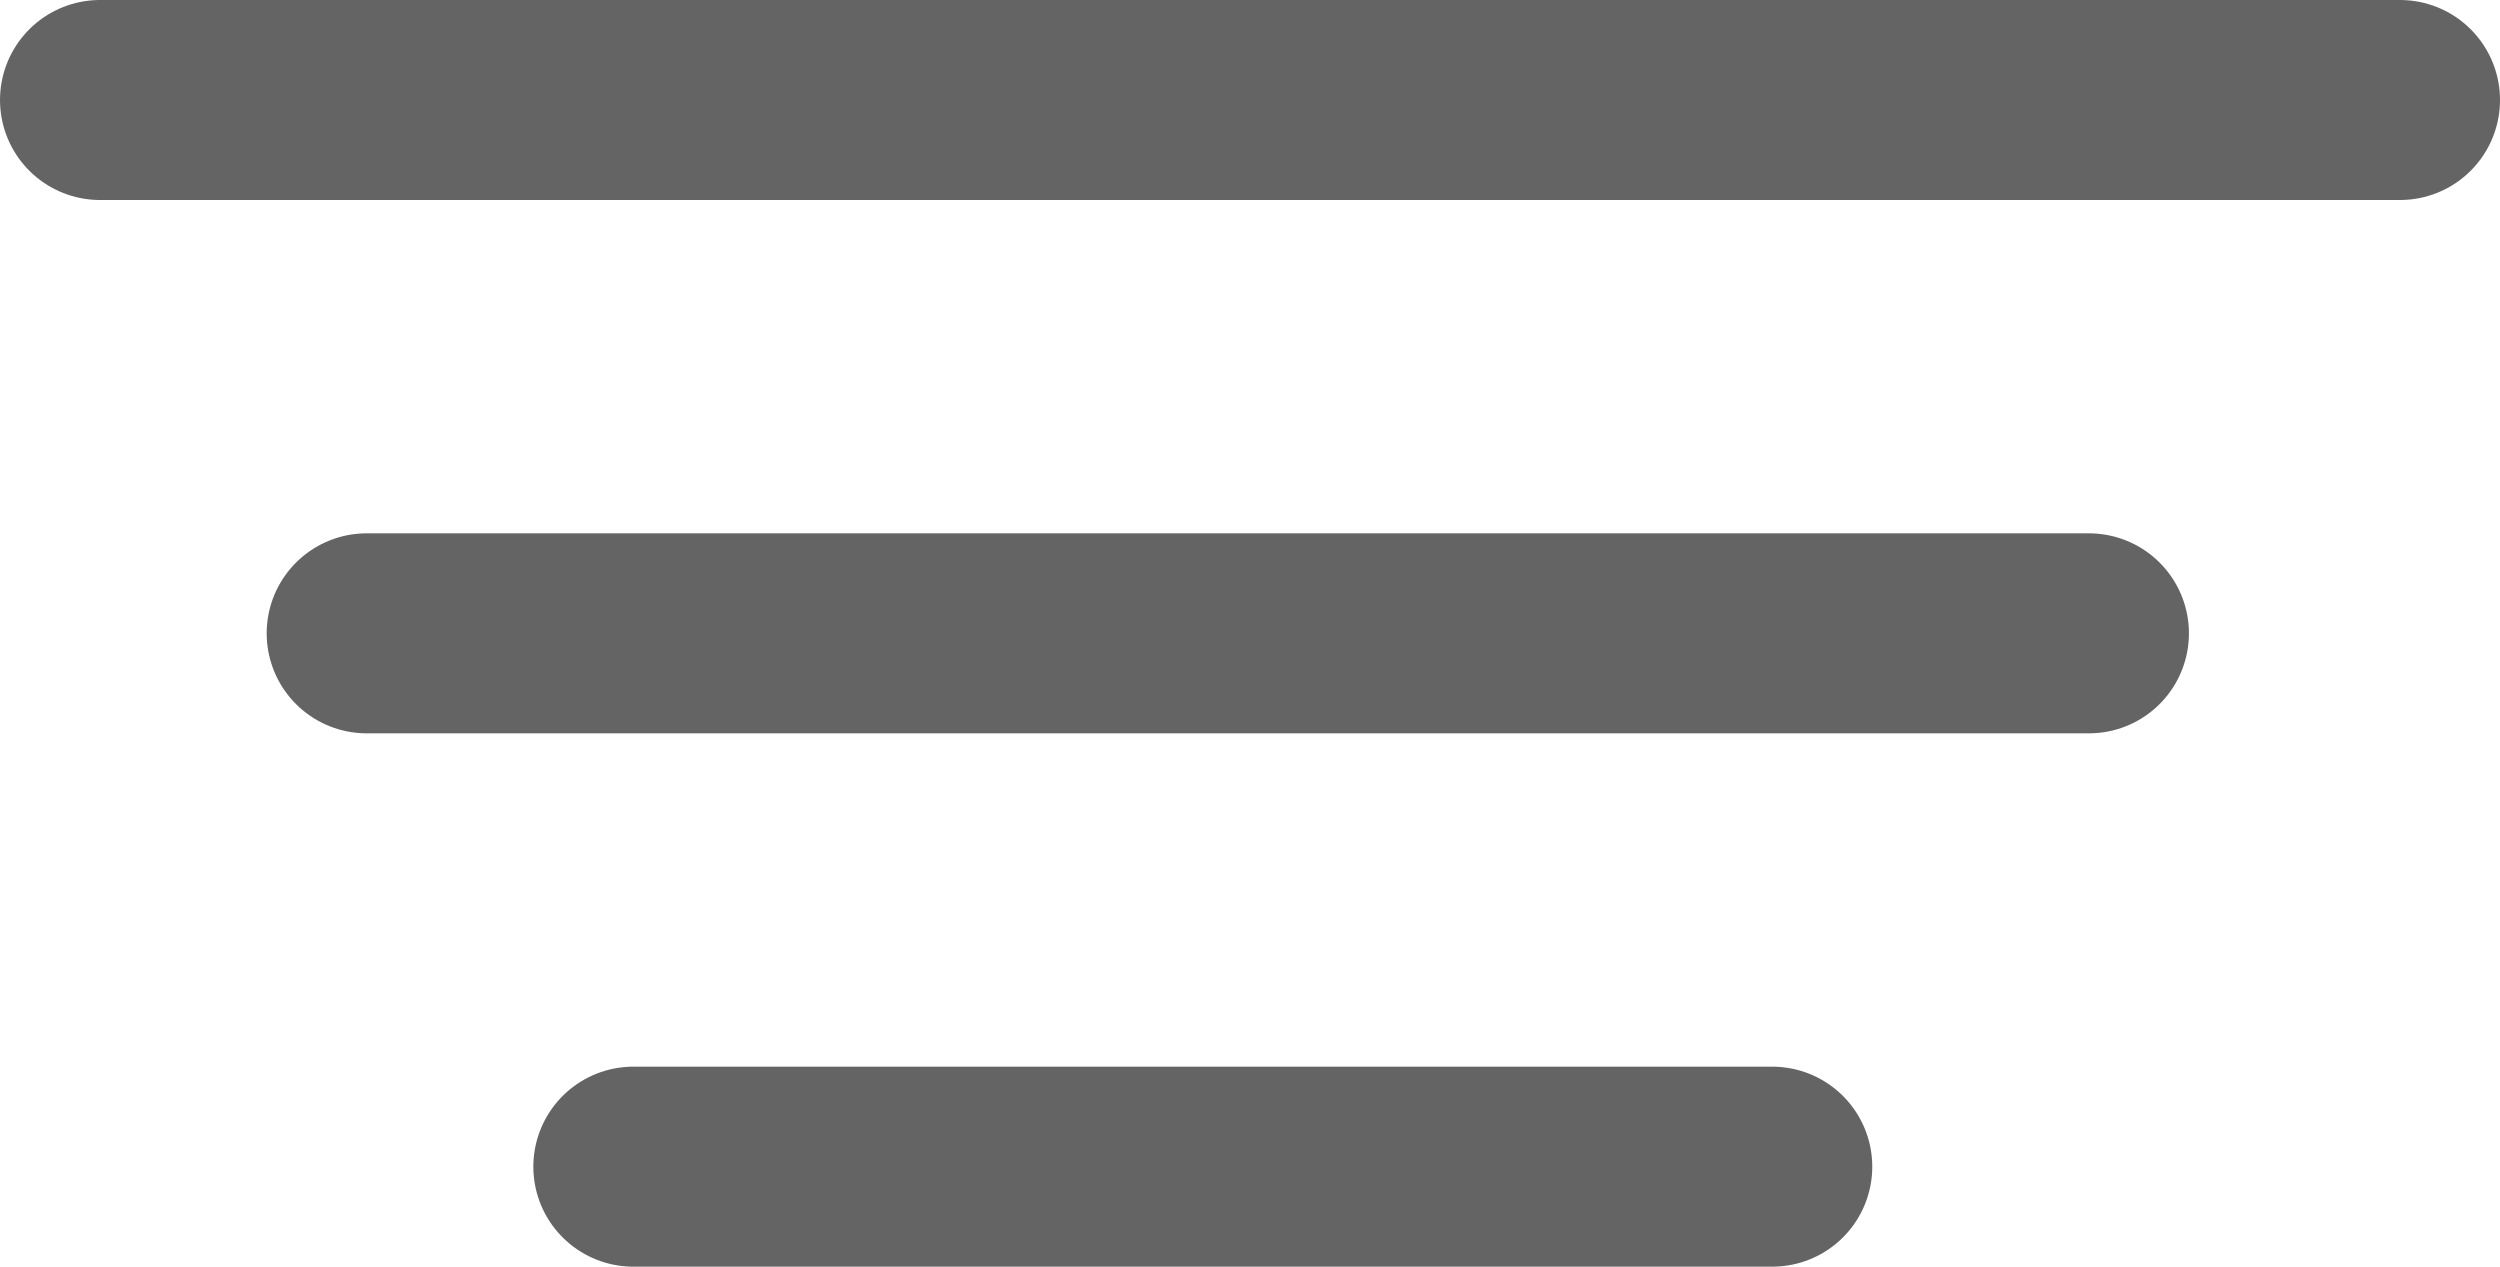
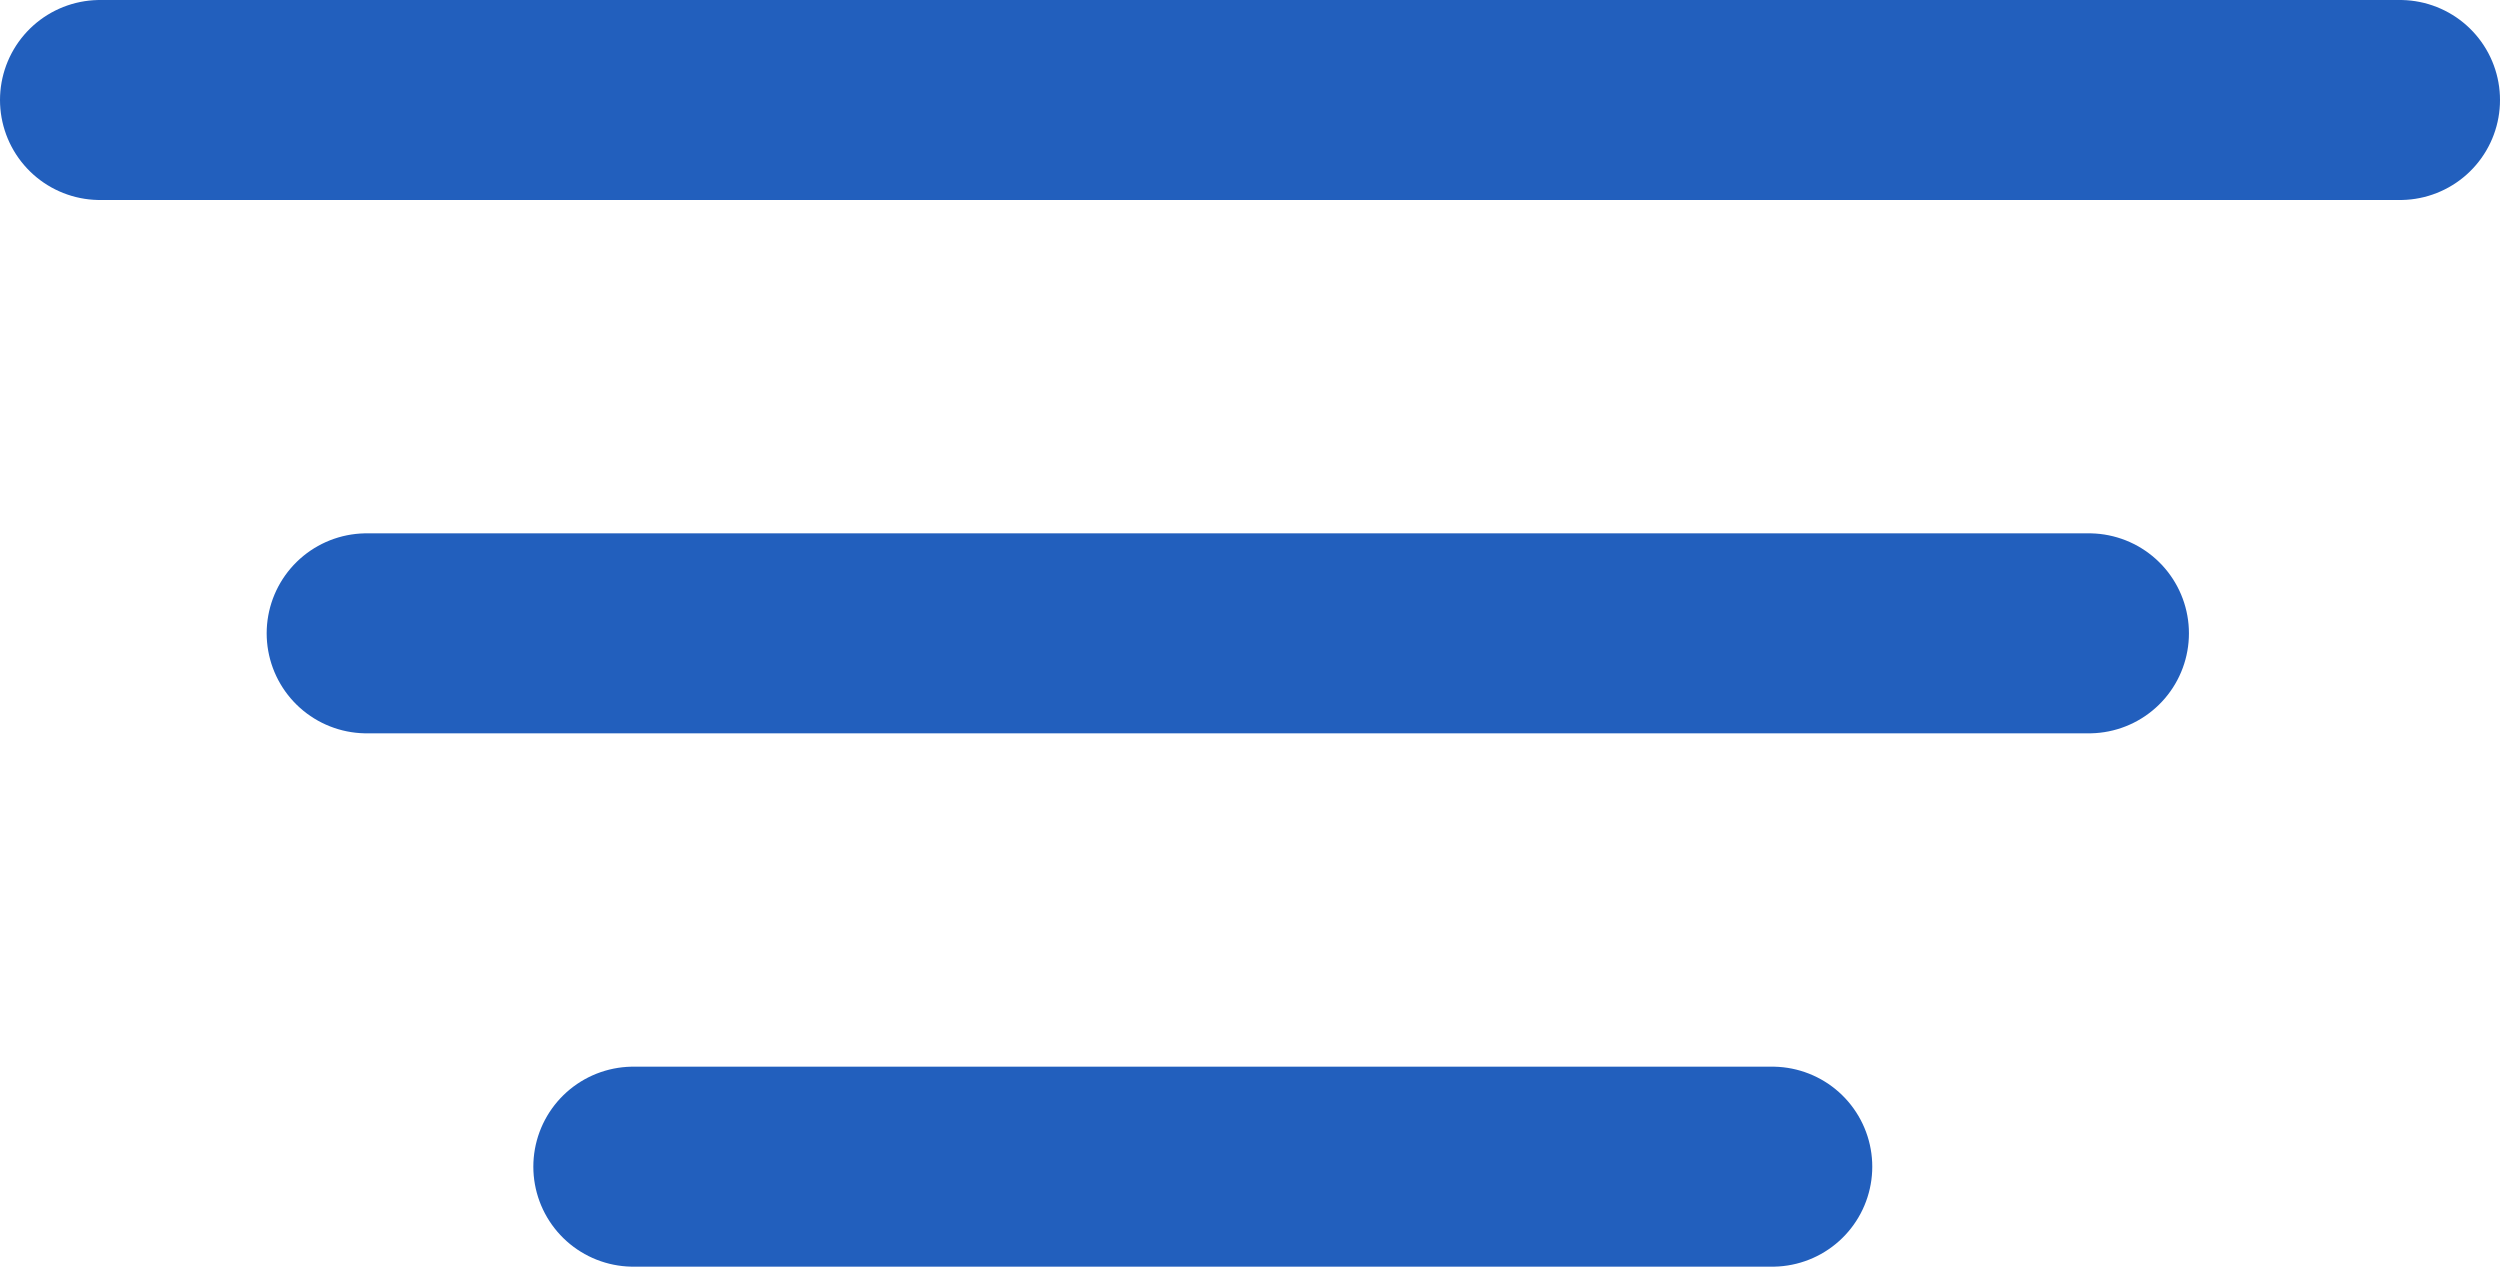
<svg xmlns="http://www.w3.org/2000/svg" width="18.75" height="9.5" viewBox="0 0 18.75 9.5">
  <g id="Group_181" data-name="Group 181" transform="translate(-2979.25 -1334.75)">
    <g id="Group_183" data-name="Group 183" transform="translate(-1)">
      <g id="Group_184" data-name="Group 184" transform="translate(-1)">
-         <path id="Vector" d="M0,0H17.25" transform="translate(2982 1335.5)" fill="none" stroke="#646464" stroke-linecap="round" stroke-linejoin="round" stroke-width="1.5" />
-         <path id="Vector-2" data-name="Vector" d="M0,0H12.917" transform="translate(2984 1339.5)" fill="none" stroke="#646464" stroke-linecap="round" stroke-linejoin="round" stroke-width="1.5" />
-         <path id="Vector-3" data-name="Vector" d="M0,0H8.542" transform="translate(2986 1343.5)" fill="none" stroke="#646464" stroke-linecap="round" stroke-linejoin="round" stroke-width="1.5" />
+         <path id="Vector" d="M0,0H17.25" transform="translate(2982 1335.5)" fill="none" stroke="#225fbd" stroke-linecap="round" stroke-linejoin="round" stroke-width="1.5" />
+         <path id="Vector-2" data-name="Vector" d="M0,0H12.917" transform="translate(2984 1339.5)" fill="none" stroke="#225fbd" stroke-linecap="round" stroke-linejoin="round" stroke-width="1.5" />
+         <path id="Vector-3" data-name="Vector" d="M0,0H8.542" transform="translate(2986 1343.5)" fill="none" stroke="#225fbd" stroke-linecap="round" stroke-linejoin="round" stroke-width="1.5" />
      </g>
    </g>
  </g>
</svg>
